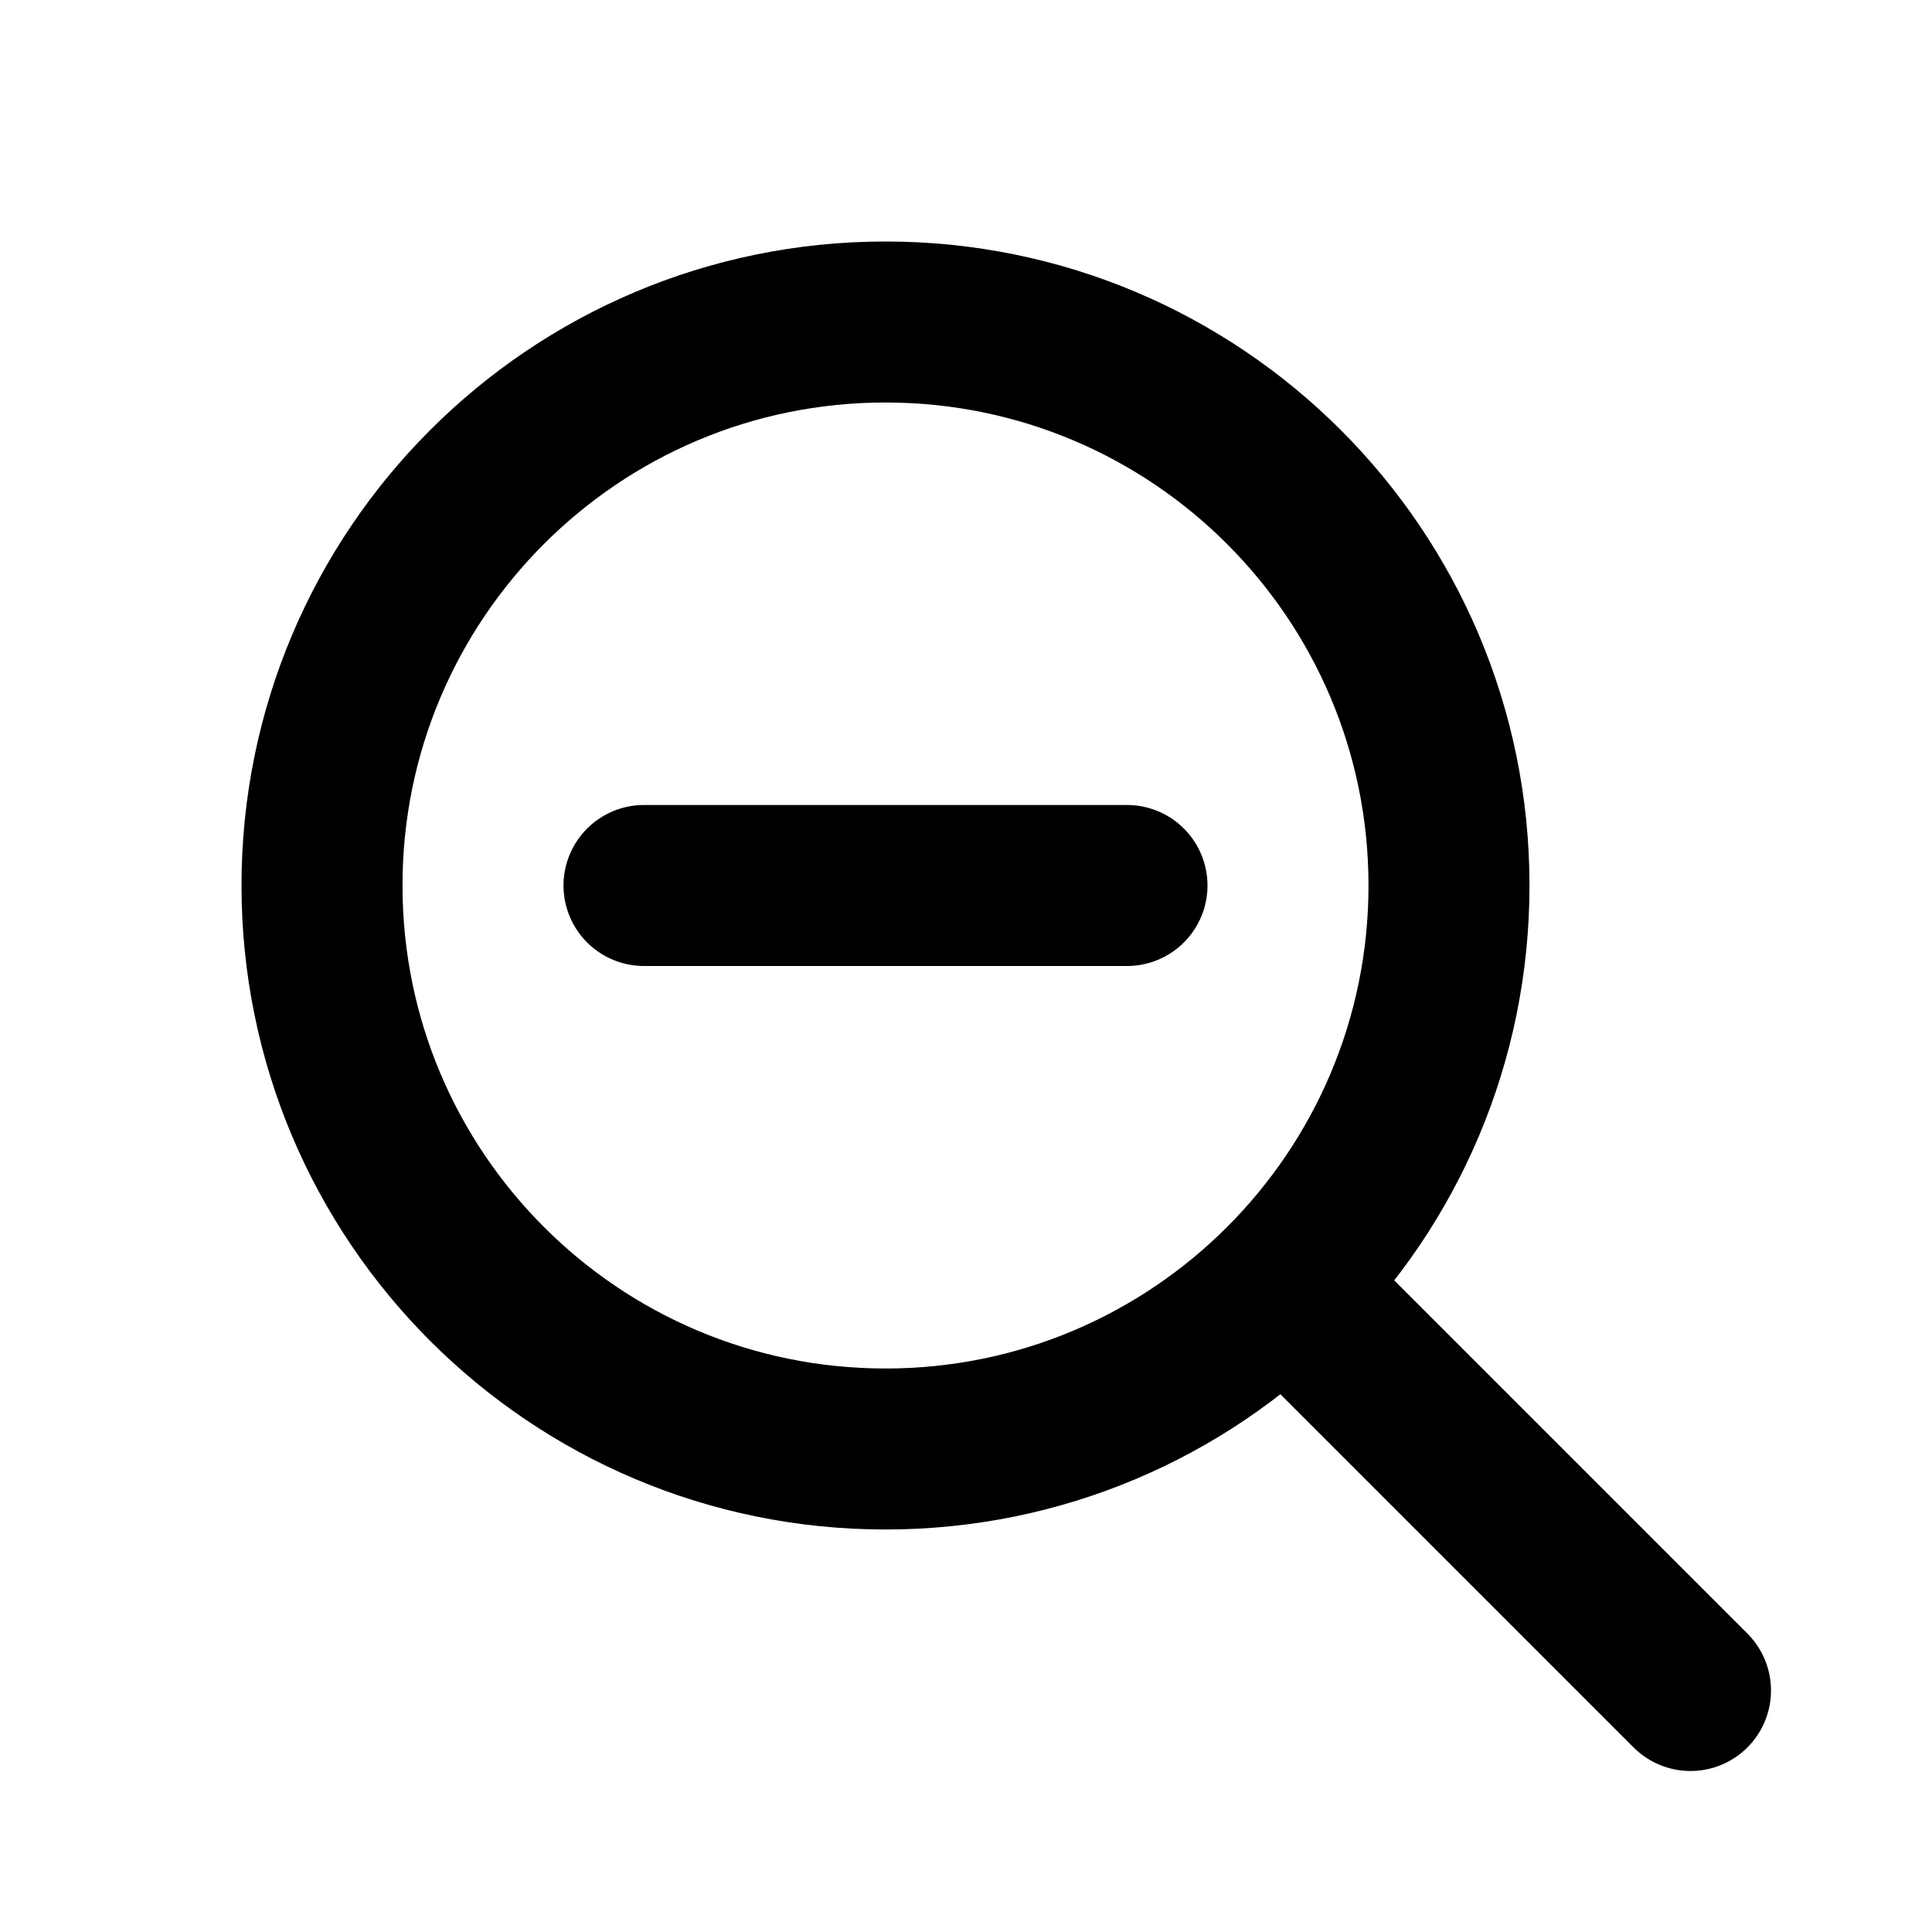
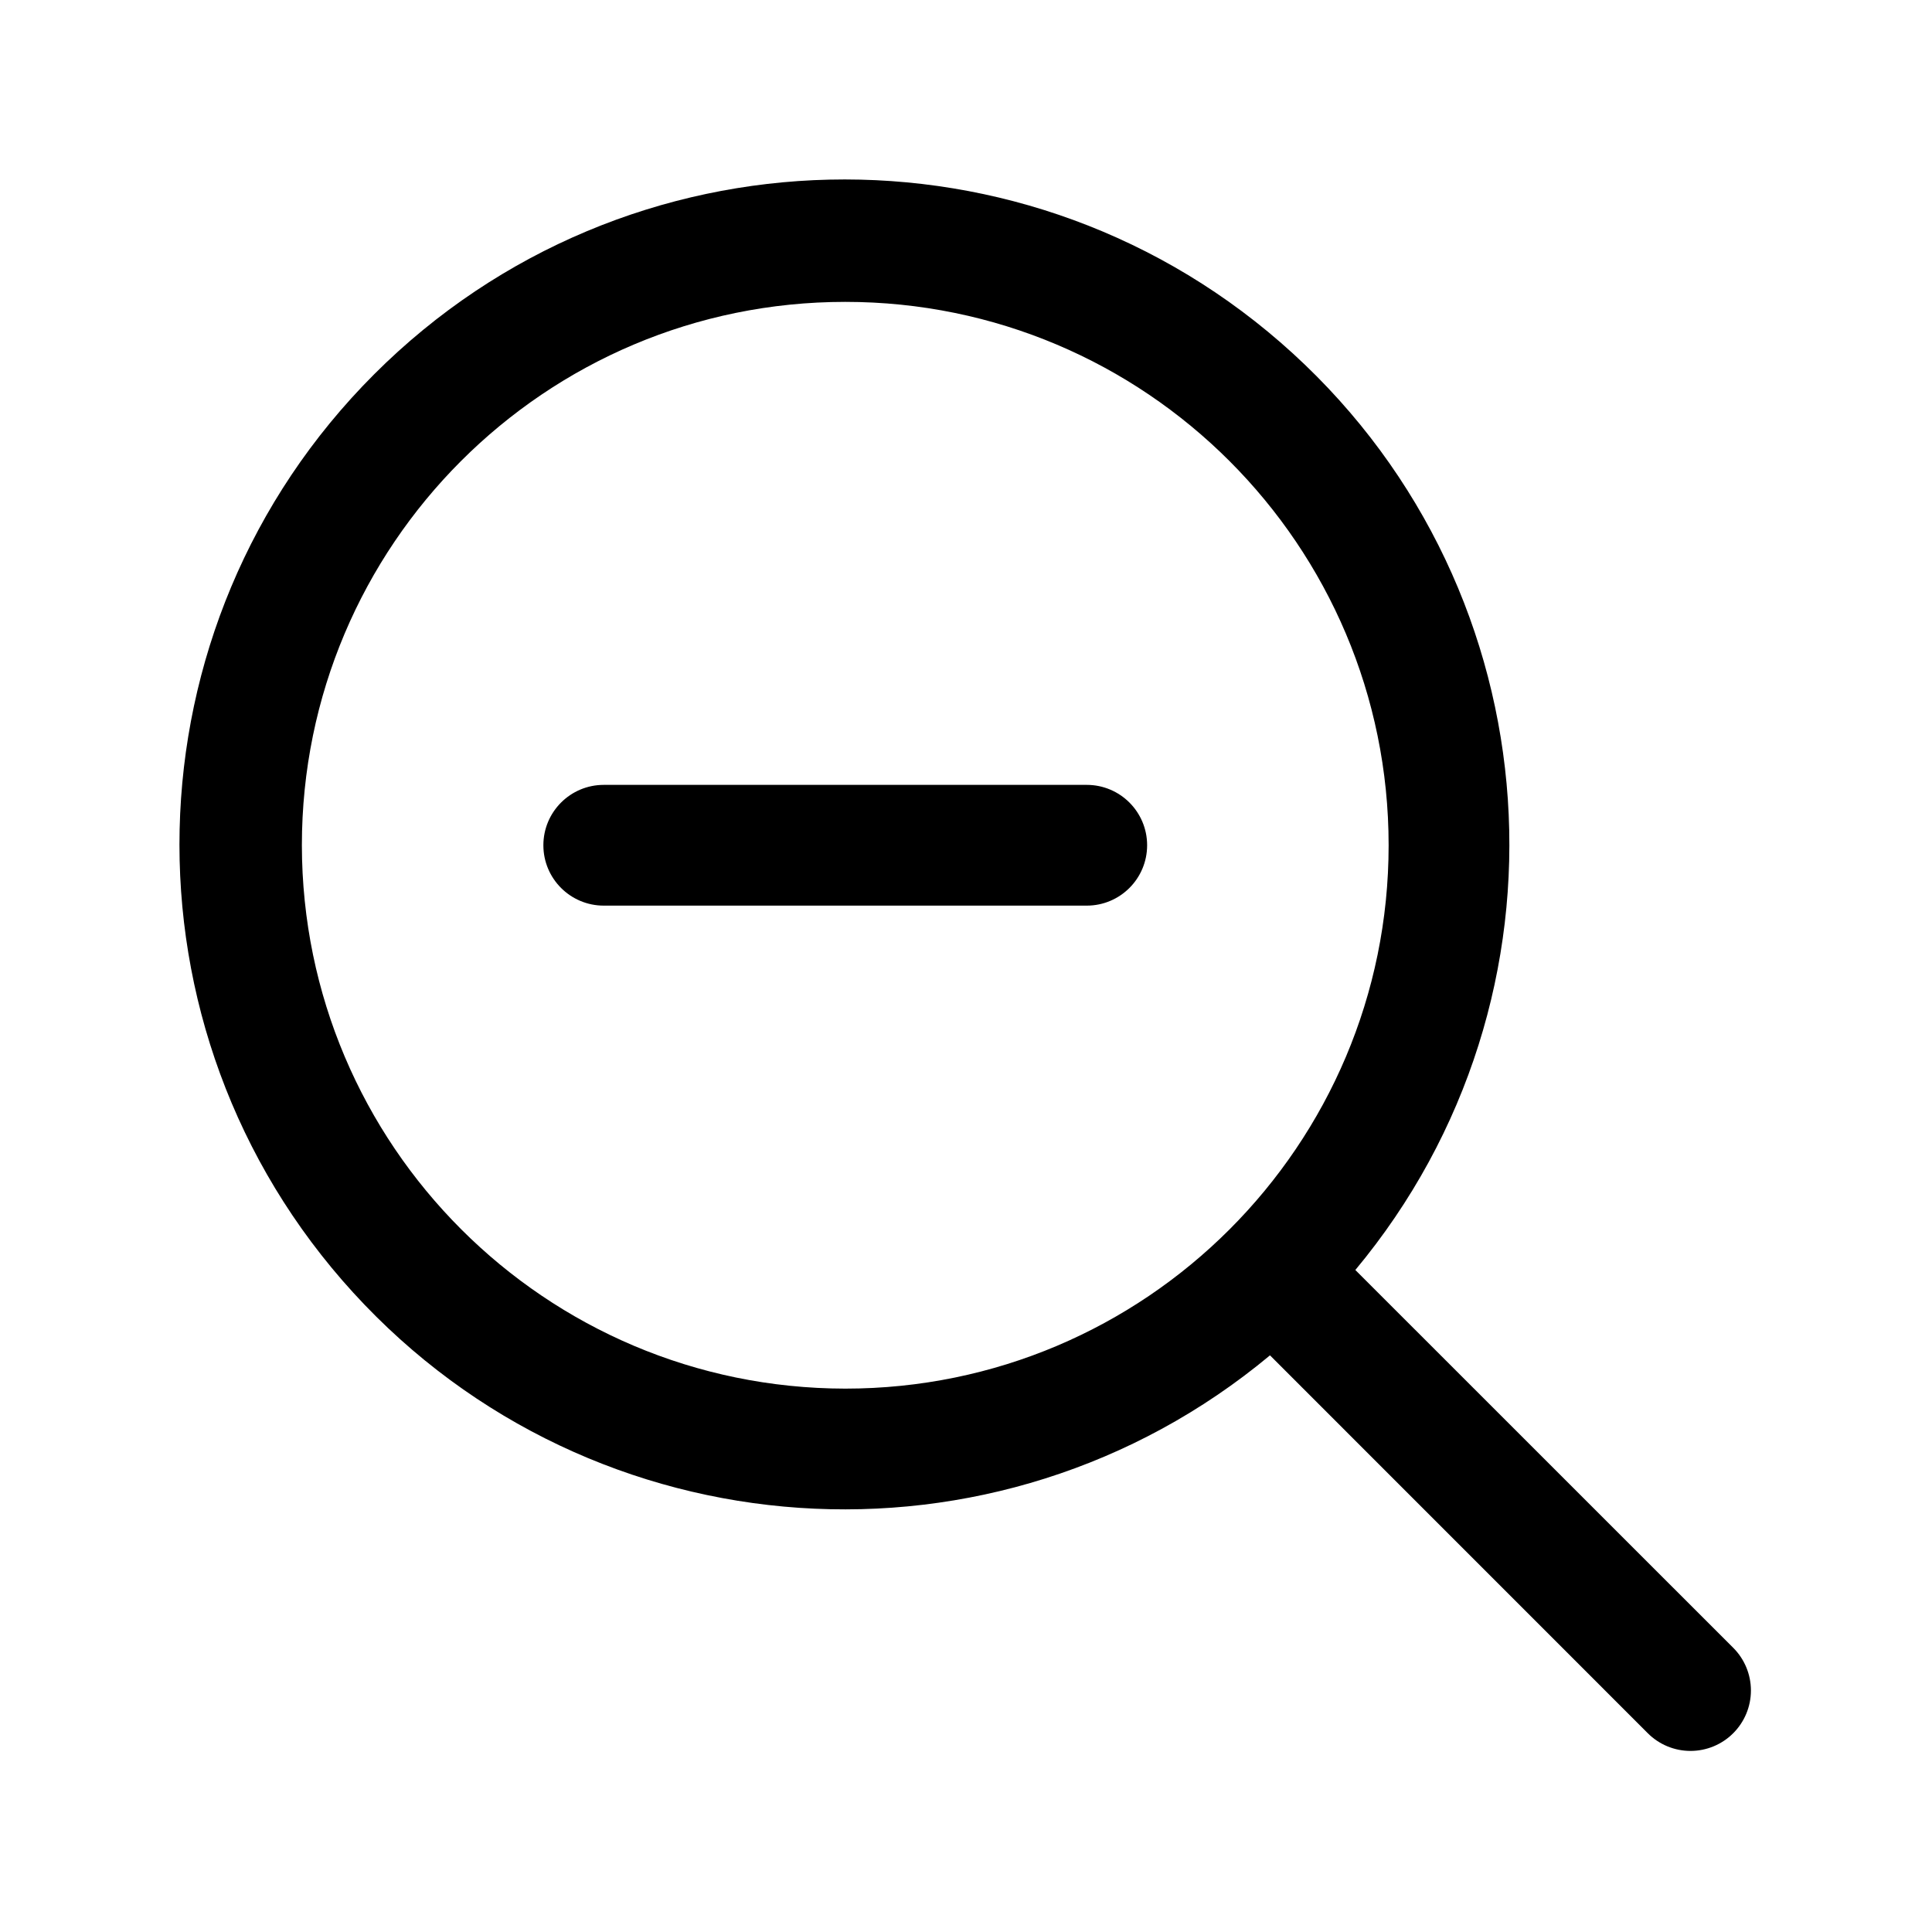
- <svg xmlns="http://www.w3.org/2000/svg" viewBox="0 0 24 24" fill="none" stroke="#000" stroke-width="2" stroke-linecap="round" stroke-linejoin="round">
-   <circle cx="11" cy="11" r="7" />
-   <path d="M21 21l-4.5-4.5" />
-   <path d="M8 11h6" />
+ <svg xmlns="http://www.w3.org/2000/svg" viewBox="0 0 256 256" fill="#000000">
+   <path d="M152,112a8,8,0,0,1-8,8H80a8,8,0,0,1,0-16h64A8,8,0,0,1,152,112Zm77.66,117.66a8,8,0,0,1-11.32,0l-50.06-50.07a88.11,88.11,0,1,1,11.31-11.31l50.07,50.06A8,8,0,0,1,229.66,229.66ZM112,184a72,72,0,1,0-72-72A72.08,72.08,0,0,0,112,184Z" />
</svg>
